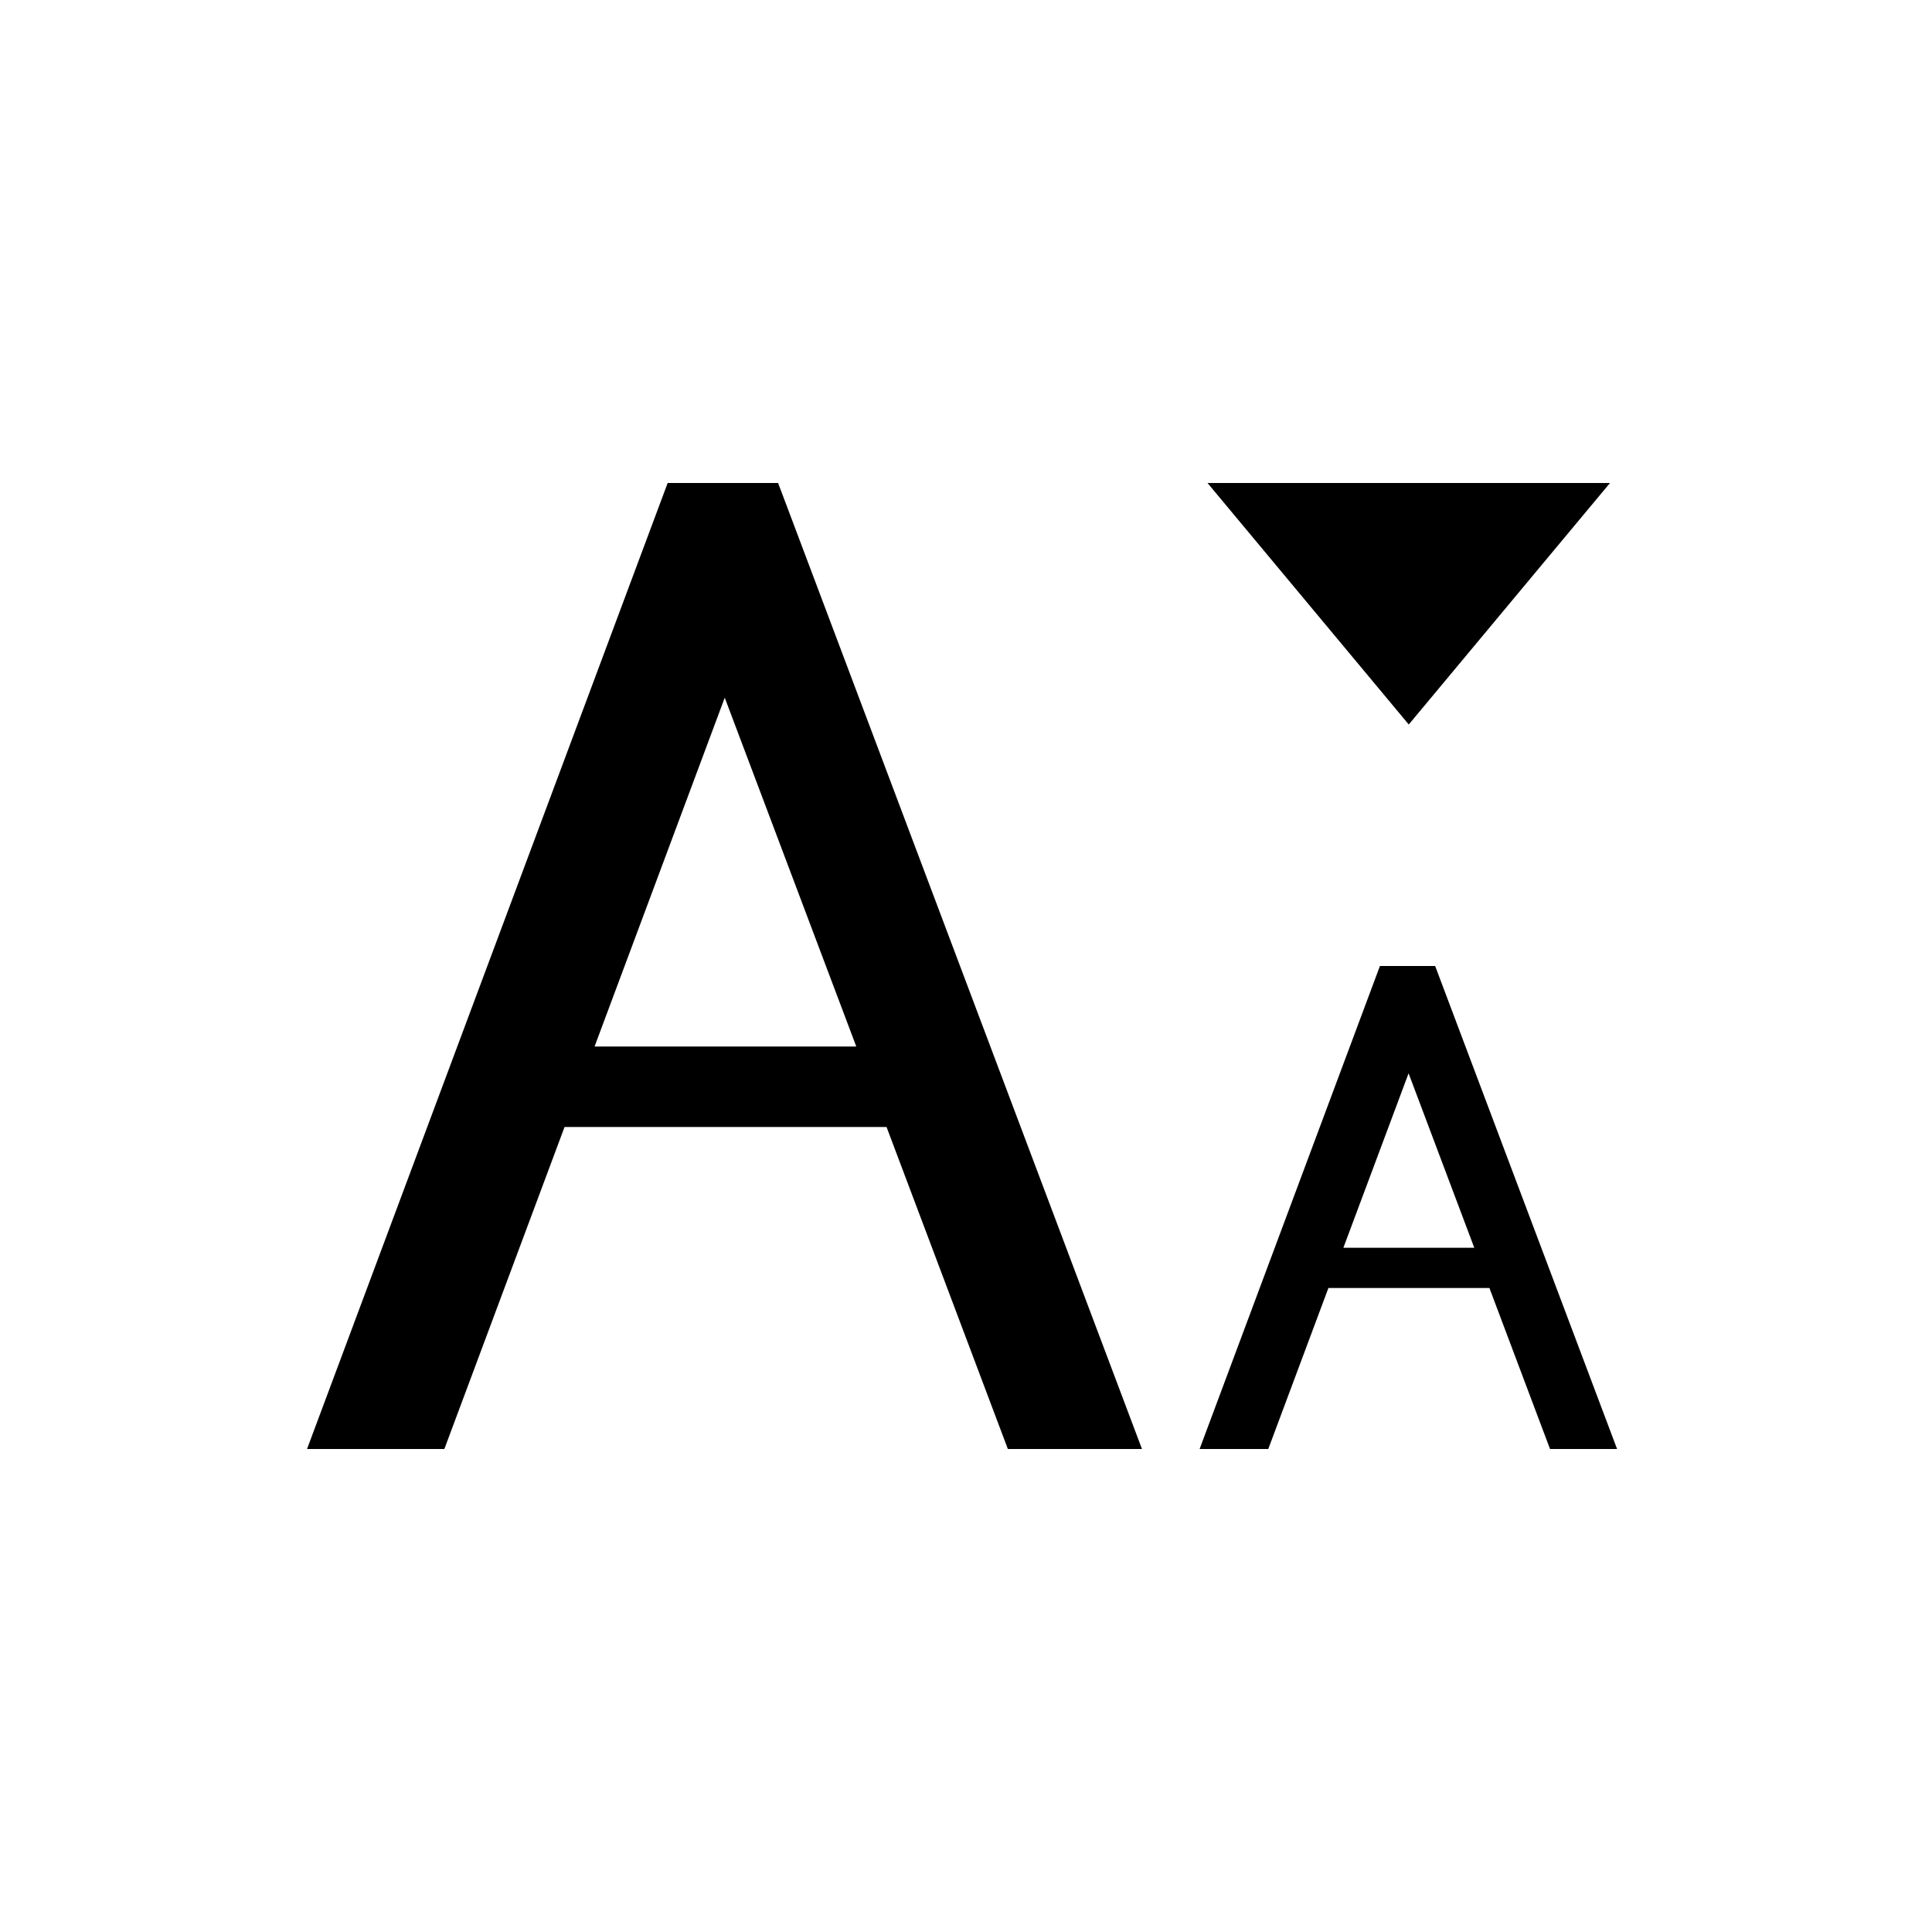
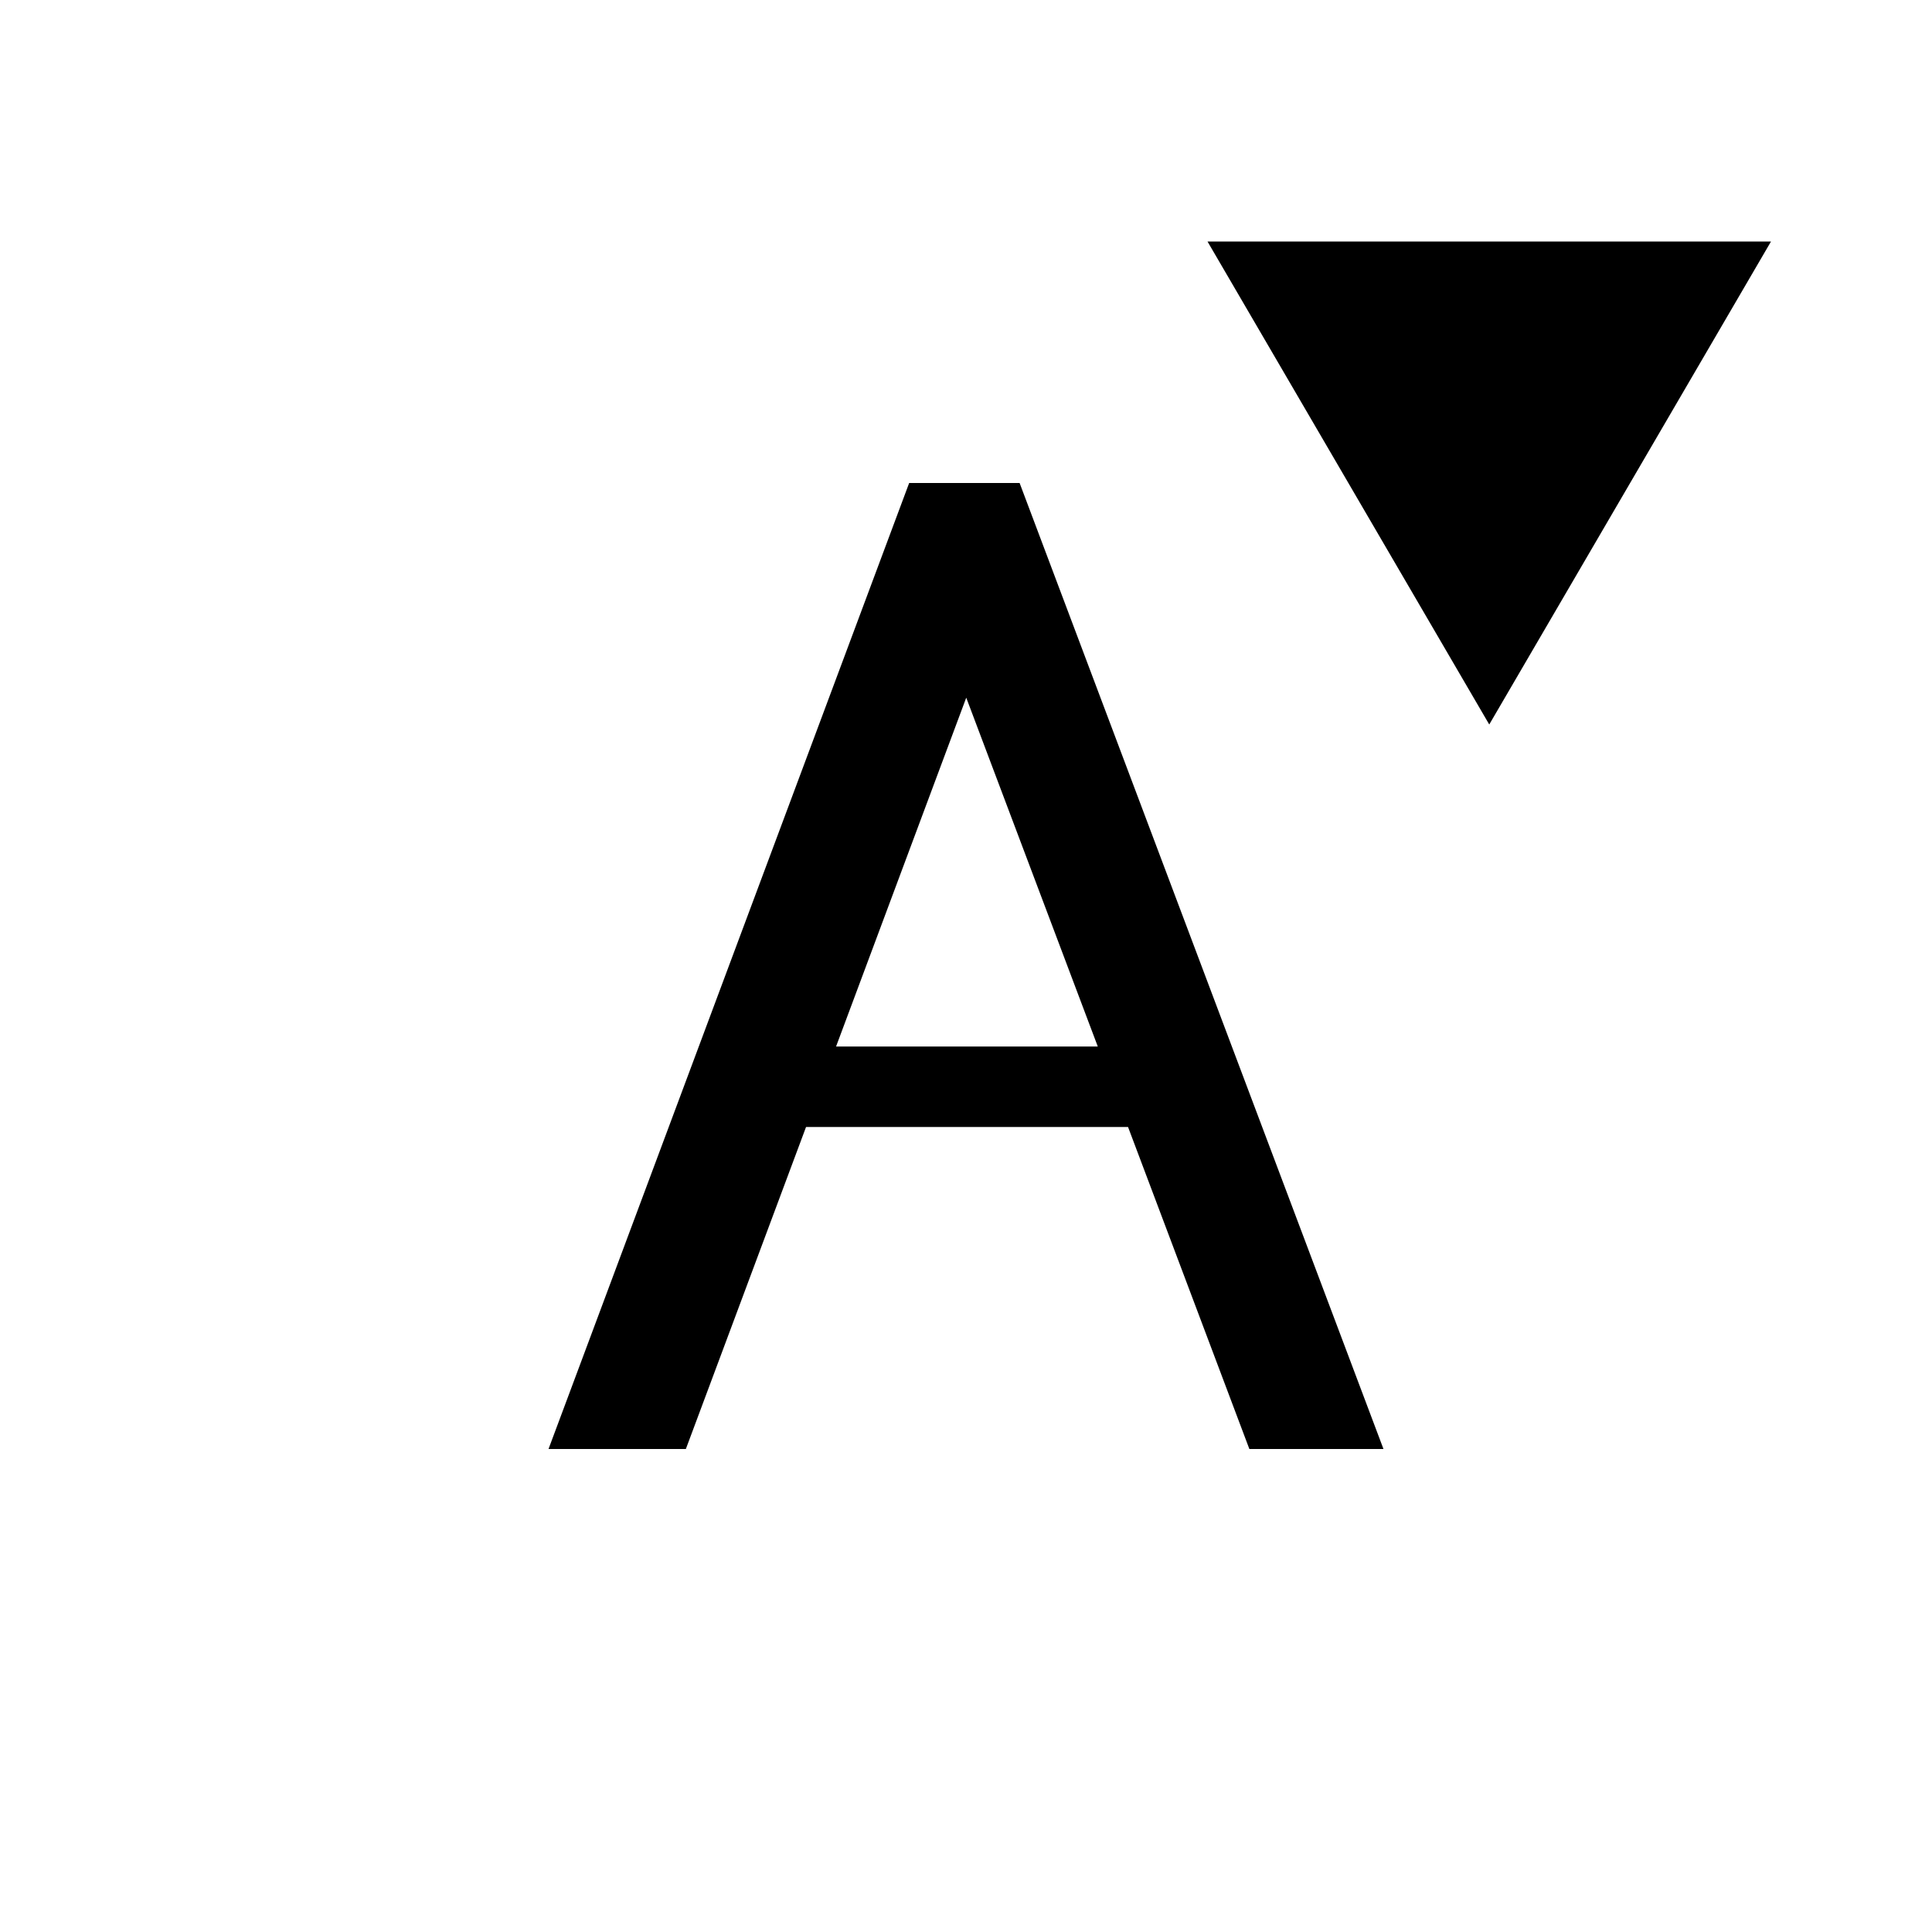
<svg xmlns="http://www.w3.org/2000/svg" width="24" height="24" viewBox="0 0 24 24">
-   <path id="big-a" d="M9.666 6H8.294l-4.48 12H5.52l1.493-4h4l1.507 4h1.666zm-2.28 7l1.617-4.333L10.637 13h-3.25z" />
-   <path id="small-a" d="M17.828 12h-.686l-2.24 6h.853l.747-2h2l.753 2h.833zm-1.14 3.5l.81-2.167.816 2.167H16.69z" />
-   <path id="arrow" d="M15 6h5l-2.5 3z" />
+   <path id="a" d="M12.666 6h-1.372l-4.48 12H8.52l1.493-4h4l1.507 4h1.666l-4.52-12zm-2.28 7l1.617-4.333L13.637 13h-3.25z" />
+   <g id="down">
+     <path id="arrow" d="M22 3l-3.5 6L15 3z" />
+   </g>
</svg>
